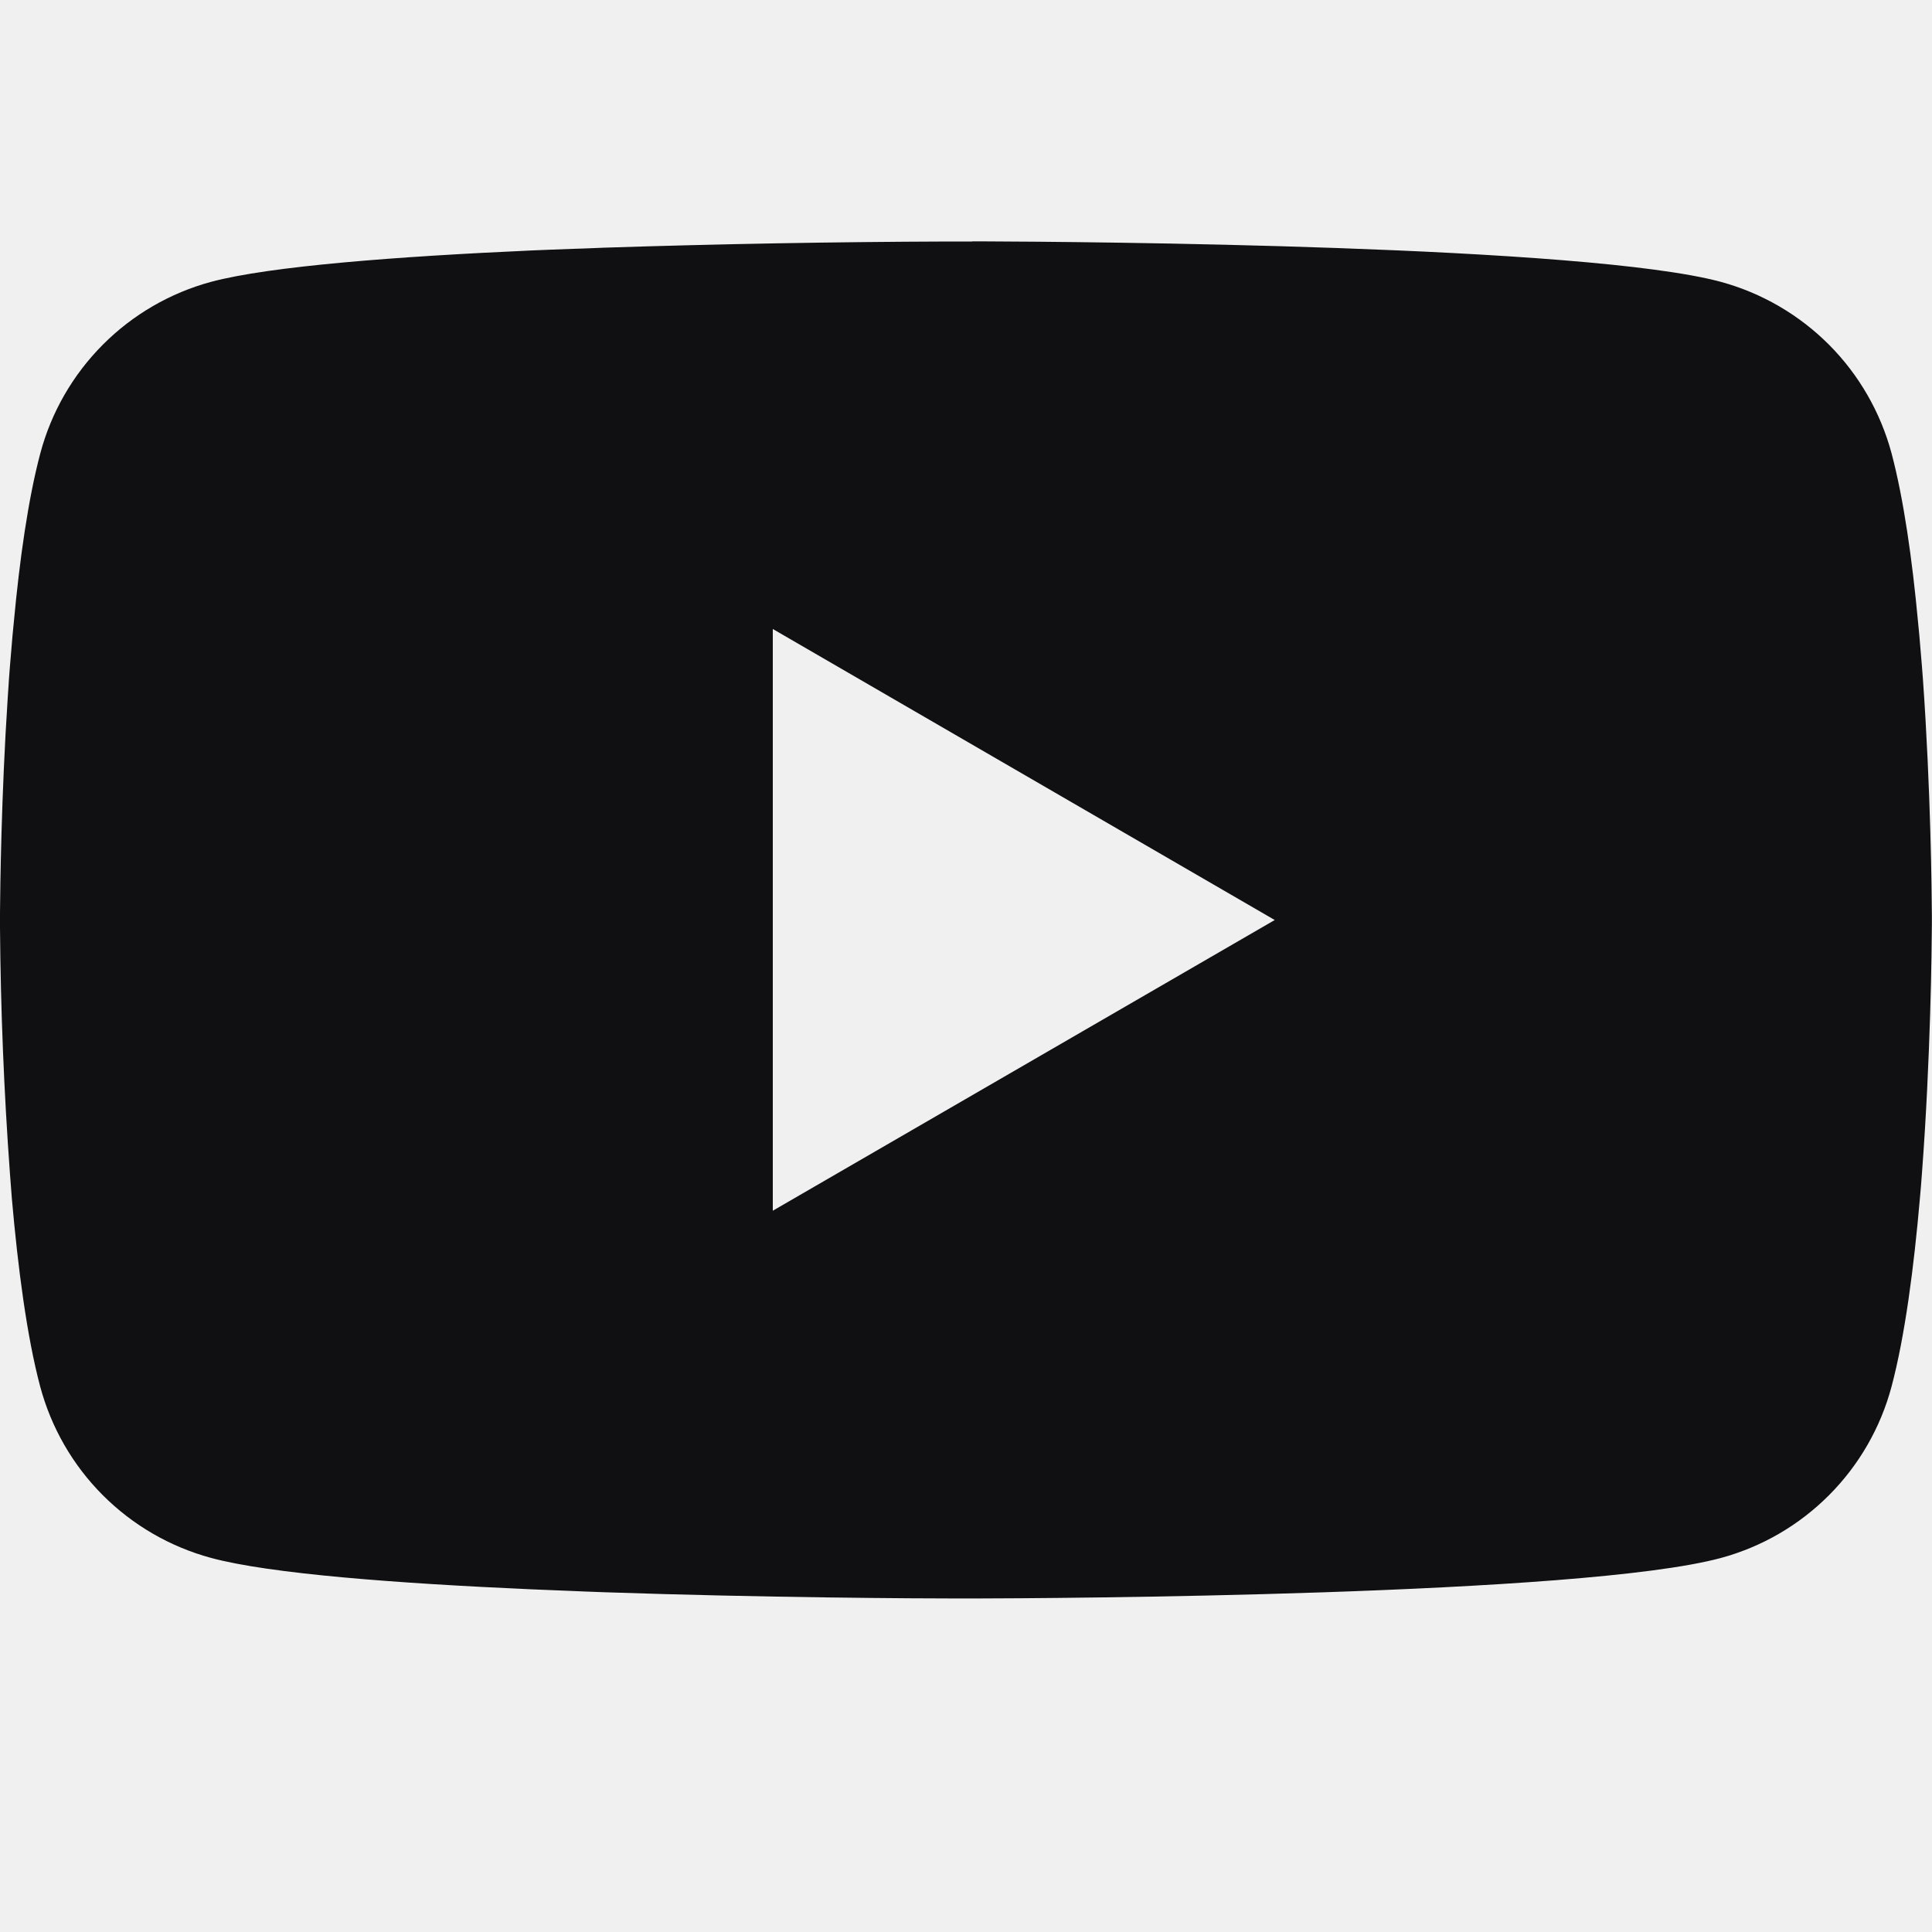
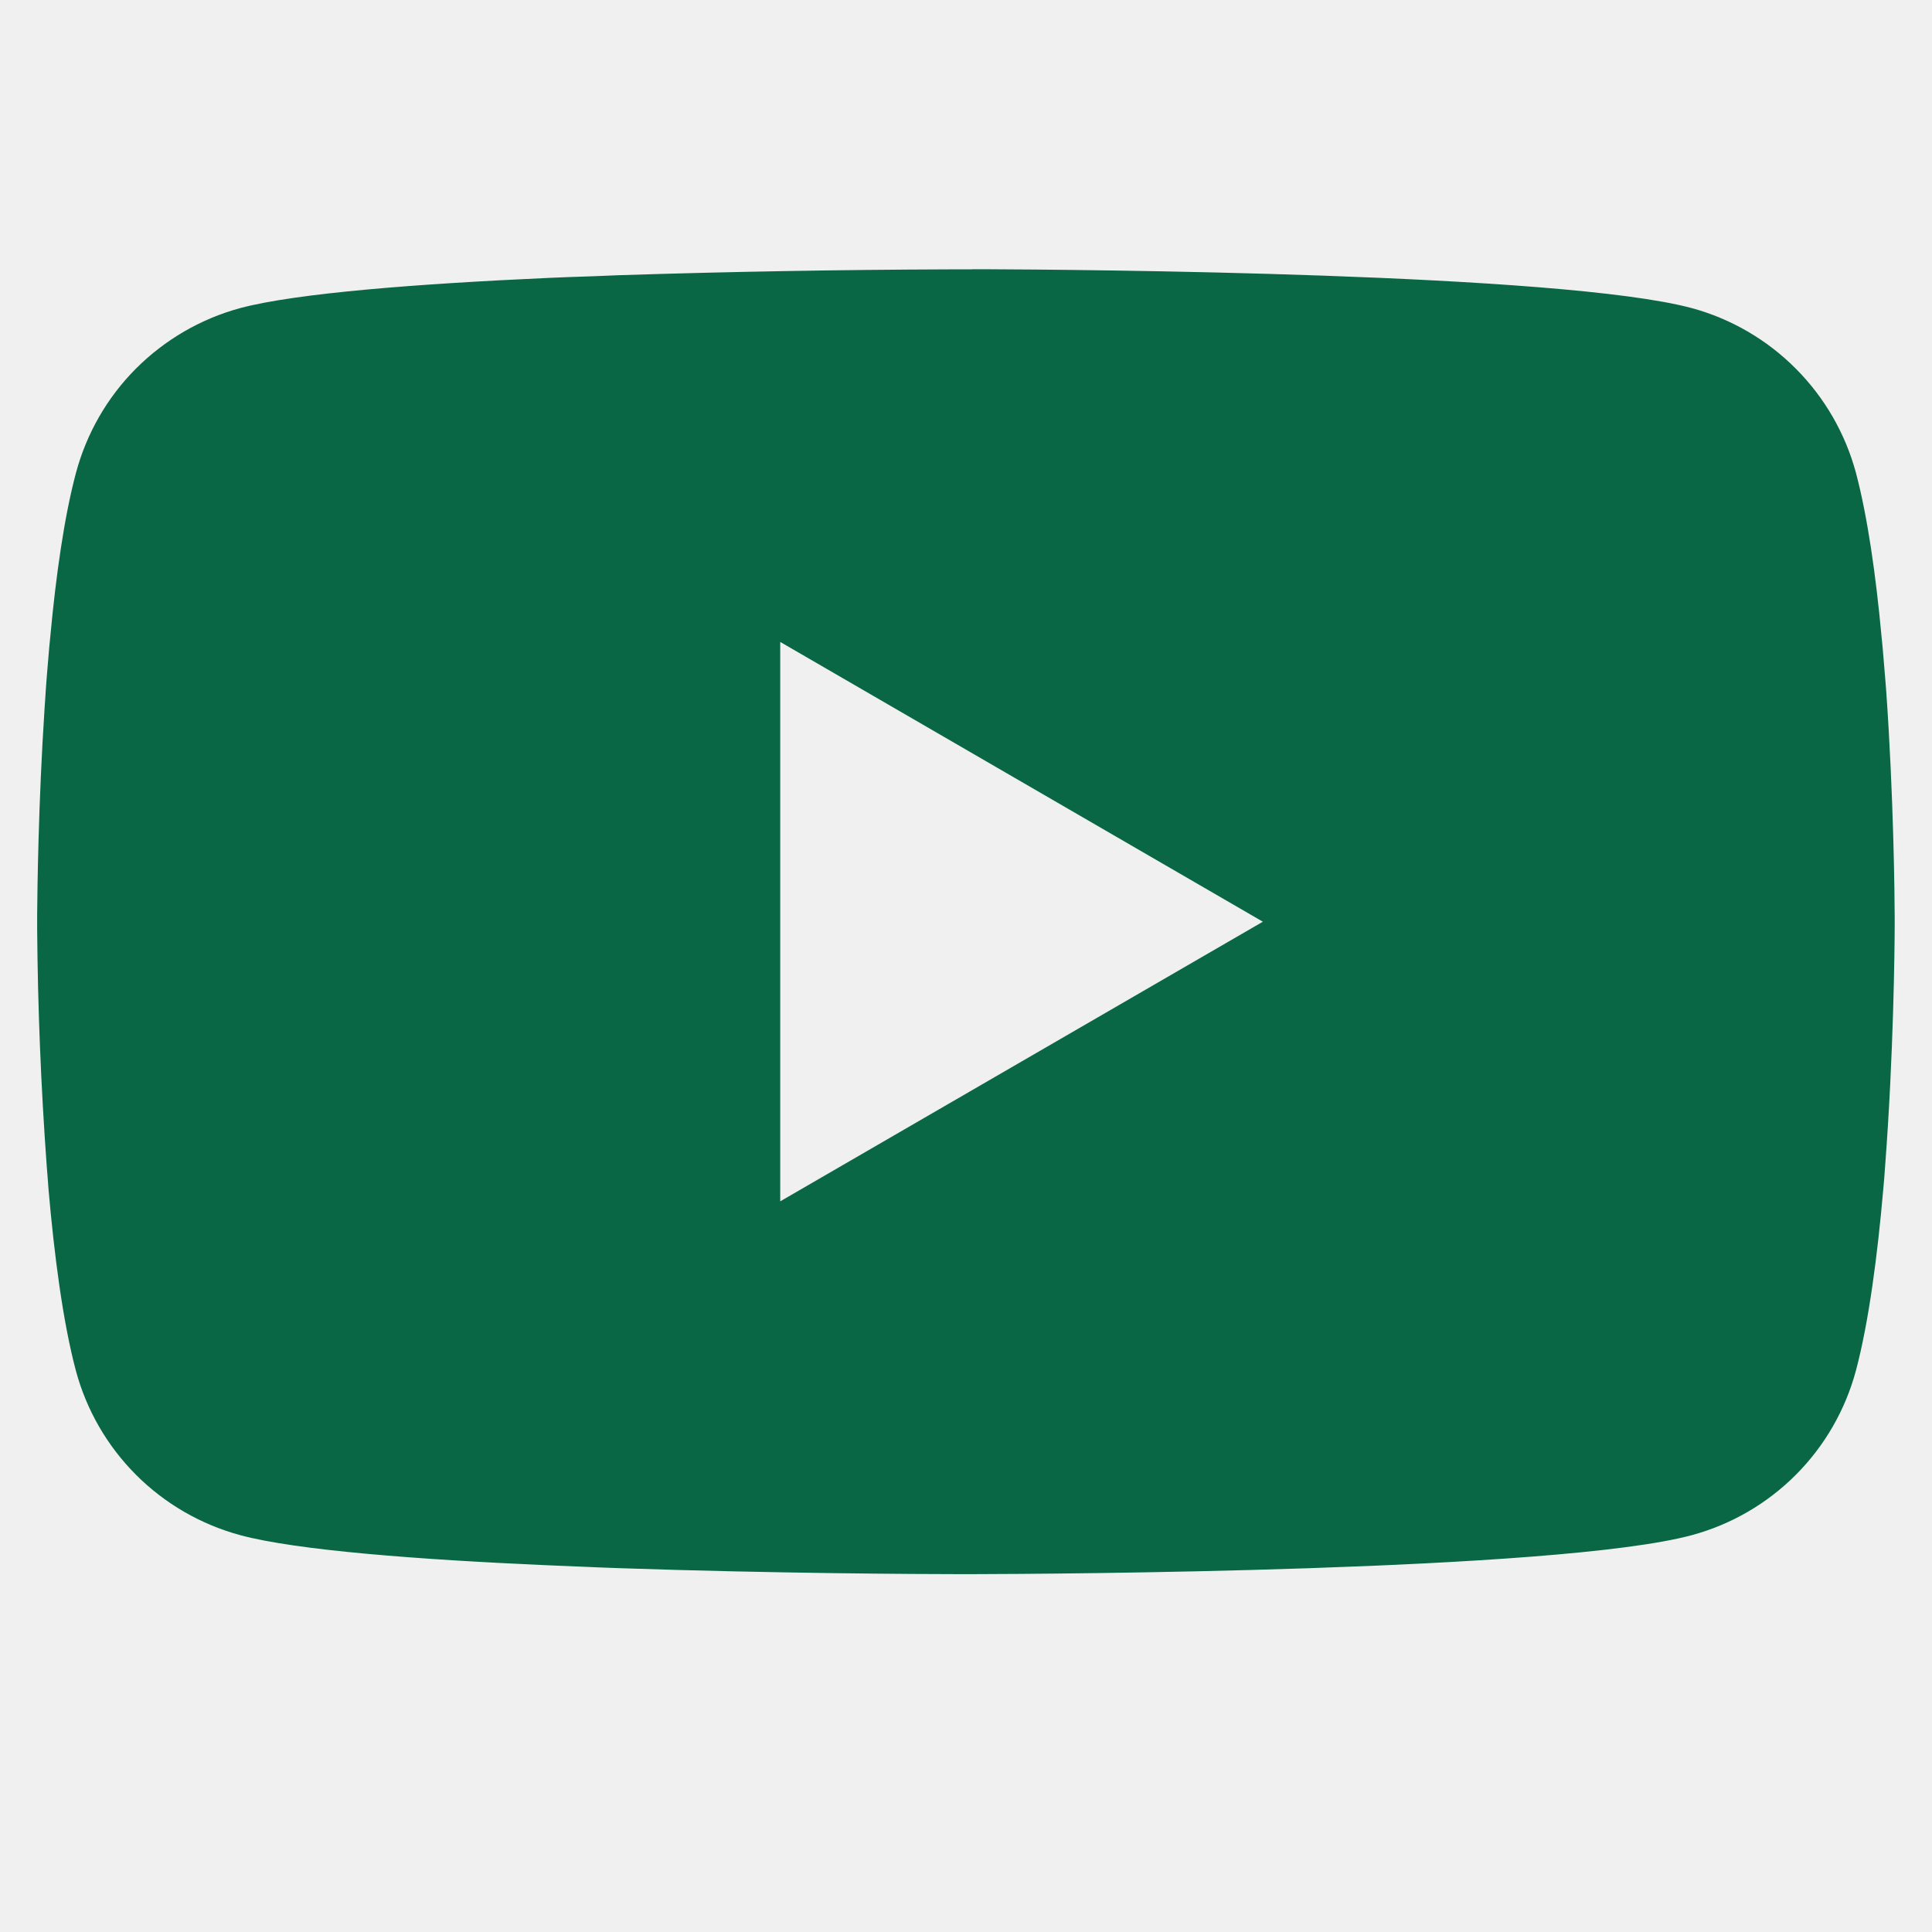
- <svg xmlns="http://www.w3.org/2000/svg" width="30" height="30" viewBox="0 0 30 30" fill="none">
-   <path d="M15.096 3.748H15.262C16.804 3.754 24.613 3.81 26.719 4.376C27.355 4.549 27.935 4.886 28.401 5.353C28.866 5.82 29.201 6.402 29.372 7.039C29.561 7.751 29.694 8.694 29.784 9.667L29.803 9.862L29.844 10.35L29.859 10.545C29.981 12.259 29.996 13.864 29.998 14.214V14.355C29.996 14.719 29.979 16.432 29.844 18.217L29.829 18.414L29.812 18.609C29.719 19.682 29.58 20.747 29.372 21.53C29.202 22.168 28.867 22.75 28.401 23.217C27.936 23.684 27.356 24.021 26.719 24.193C24.544 24.778 16.277 24.819 15.131 24.821H14.865C14.286 24.821 11.889 24.81 9.377 24.724L9.058 24.712L8.895 24.705L8.574 24.692L8.254 24.679C6.173 24.587 4.191 24.439 3.277 24.191C2.641 24.019 2.061 23.683 1.595 23.216C1.129 22.749 0.795 22.168 0.624 21.53C0.416 20.749 0.278 19.682 0.184 18.609L0.169 18.412L0.154 18.217C0.061 16.947 0.01 15.674 0 14.4L0 14.169C0.004 13.766 0.019 12.373 0.12 10.835L0.133 10.642L0.139 10.545L0.154 10.35L0.195 9.862L0.214 9.667C0.304 8.694 0.437 7.749 0.626 7.039C0.796 6.401 1.131 5.82 1.597 5.352C2.062 4.885 2.643 4.548 3.279 4.376C4.192 4.132 6.174 3.982 8.256 3.889L8.574 3.876L8.897 3.864L9.058 3.859L9.379 3.846C11.163 3.788 12.948 3.756 14.734 3.75H15.096V3.748ZM12 9.767V18.8L19.794 14.286L12 9.767Z" fill="#101012" />
+ <svg xmlns="http://www.w3.org/2000/svg" width="26" height="26" viewBox="0 0 26 26" fill="none">
+   <g clip-path="url(#clip0_46_963)">
+     <path d="M13.08 3.623H13.219C14.503 3.628 21.011 3.675 22.766 4.146C23.296 4.29 23.779 4.571 24.167 4.961C24.555 5.35 24.834 5.834 24.977 6.365C25.134 6.959 25.245 7.745 25.32 8.556L25.336 8.718L25.37 9.125L25.383 9.287C25.484 10.715 25.497 12.053 25.498 12.345V12.462C25.497 12.765 25.483 14.193 25.37 15.681L25.358 15.845L25.344 16.007C25.266 16.901 25.15 17.789 24.977 18.442C24.835 18.973 24.556 19.458 24.168 19.847C23.78 20.236 23.296 20.517 22.766 20.66C20.953 21.148 14.064 21.182 13.109 21.184H12.887C12.405 21.184 10.408 21.175 8.314 21.103L8.048 21.093L7.912 21.087L7.645 21.076L7.378 21.065C5.644 20.989 3.992 20.865 3.231 20.659C2.701 20.515 2.217 20.235 1.829 19.846C1.441 19.457 1.162 18.973 1.02 18.442C0.847 17.79 0.731 16.901 0.653 16.007L0.641 15.843L0.628 15.681C0.551 14.622 0.508 13.561 0.5 12.5L0.5 12.307C0.503 11.972 0.516 10.81 0.6 9.529L0.611 9.368L0.616 9.287L0.628 9.125L0.662 8.718L0.678 8.556C0.753 7.745 0.864 6.957 1.022 6.365C1.164 5.834 1.442 5.349 1.83 4.96C2.219 4.571 2.702 4.29 3.233 4.146C3.994 3.943 5.645 3.818 7.38 3.74L7.645 3.729L7.914 3.72L8.048 3.715L8.316 3.704C9.803 3.656 11.29 3.63 12.778 3.625H13.08V3.623ZM10.5 8.639V16.167L16.995 12.404L10.5 8.639Z" fill="#096746" />
+   </g>
+   <defs>
+     <clipPath id="clip0_46_963">
+       <rect width="25" height="25" fill="white" transform="translate(0.5 0.5)" />
+     </clipPath>
+   </defs>
</svg>
